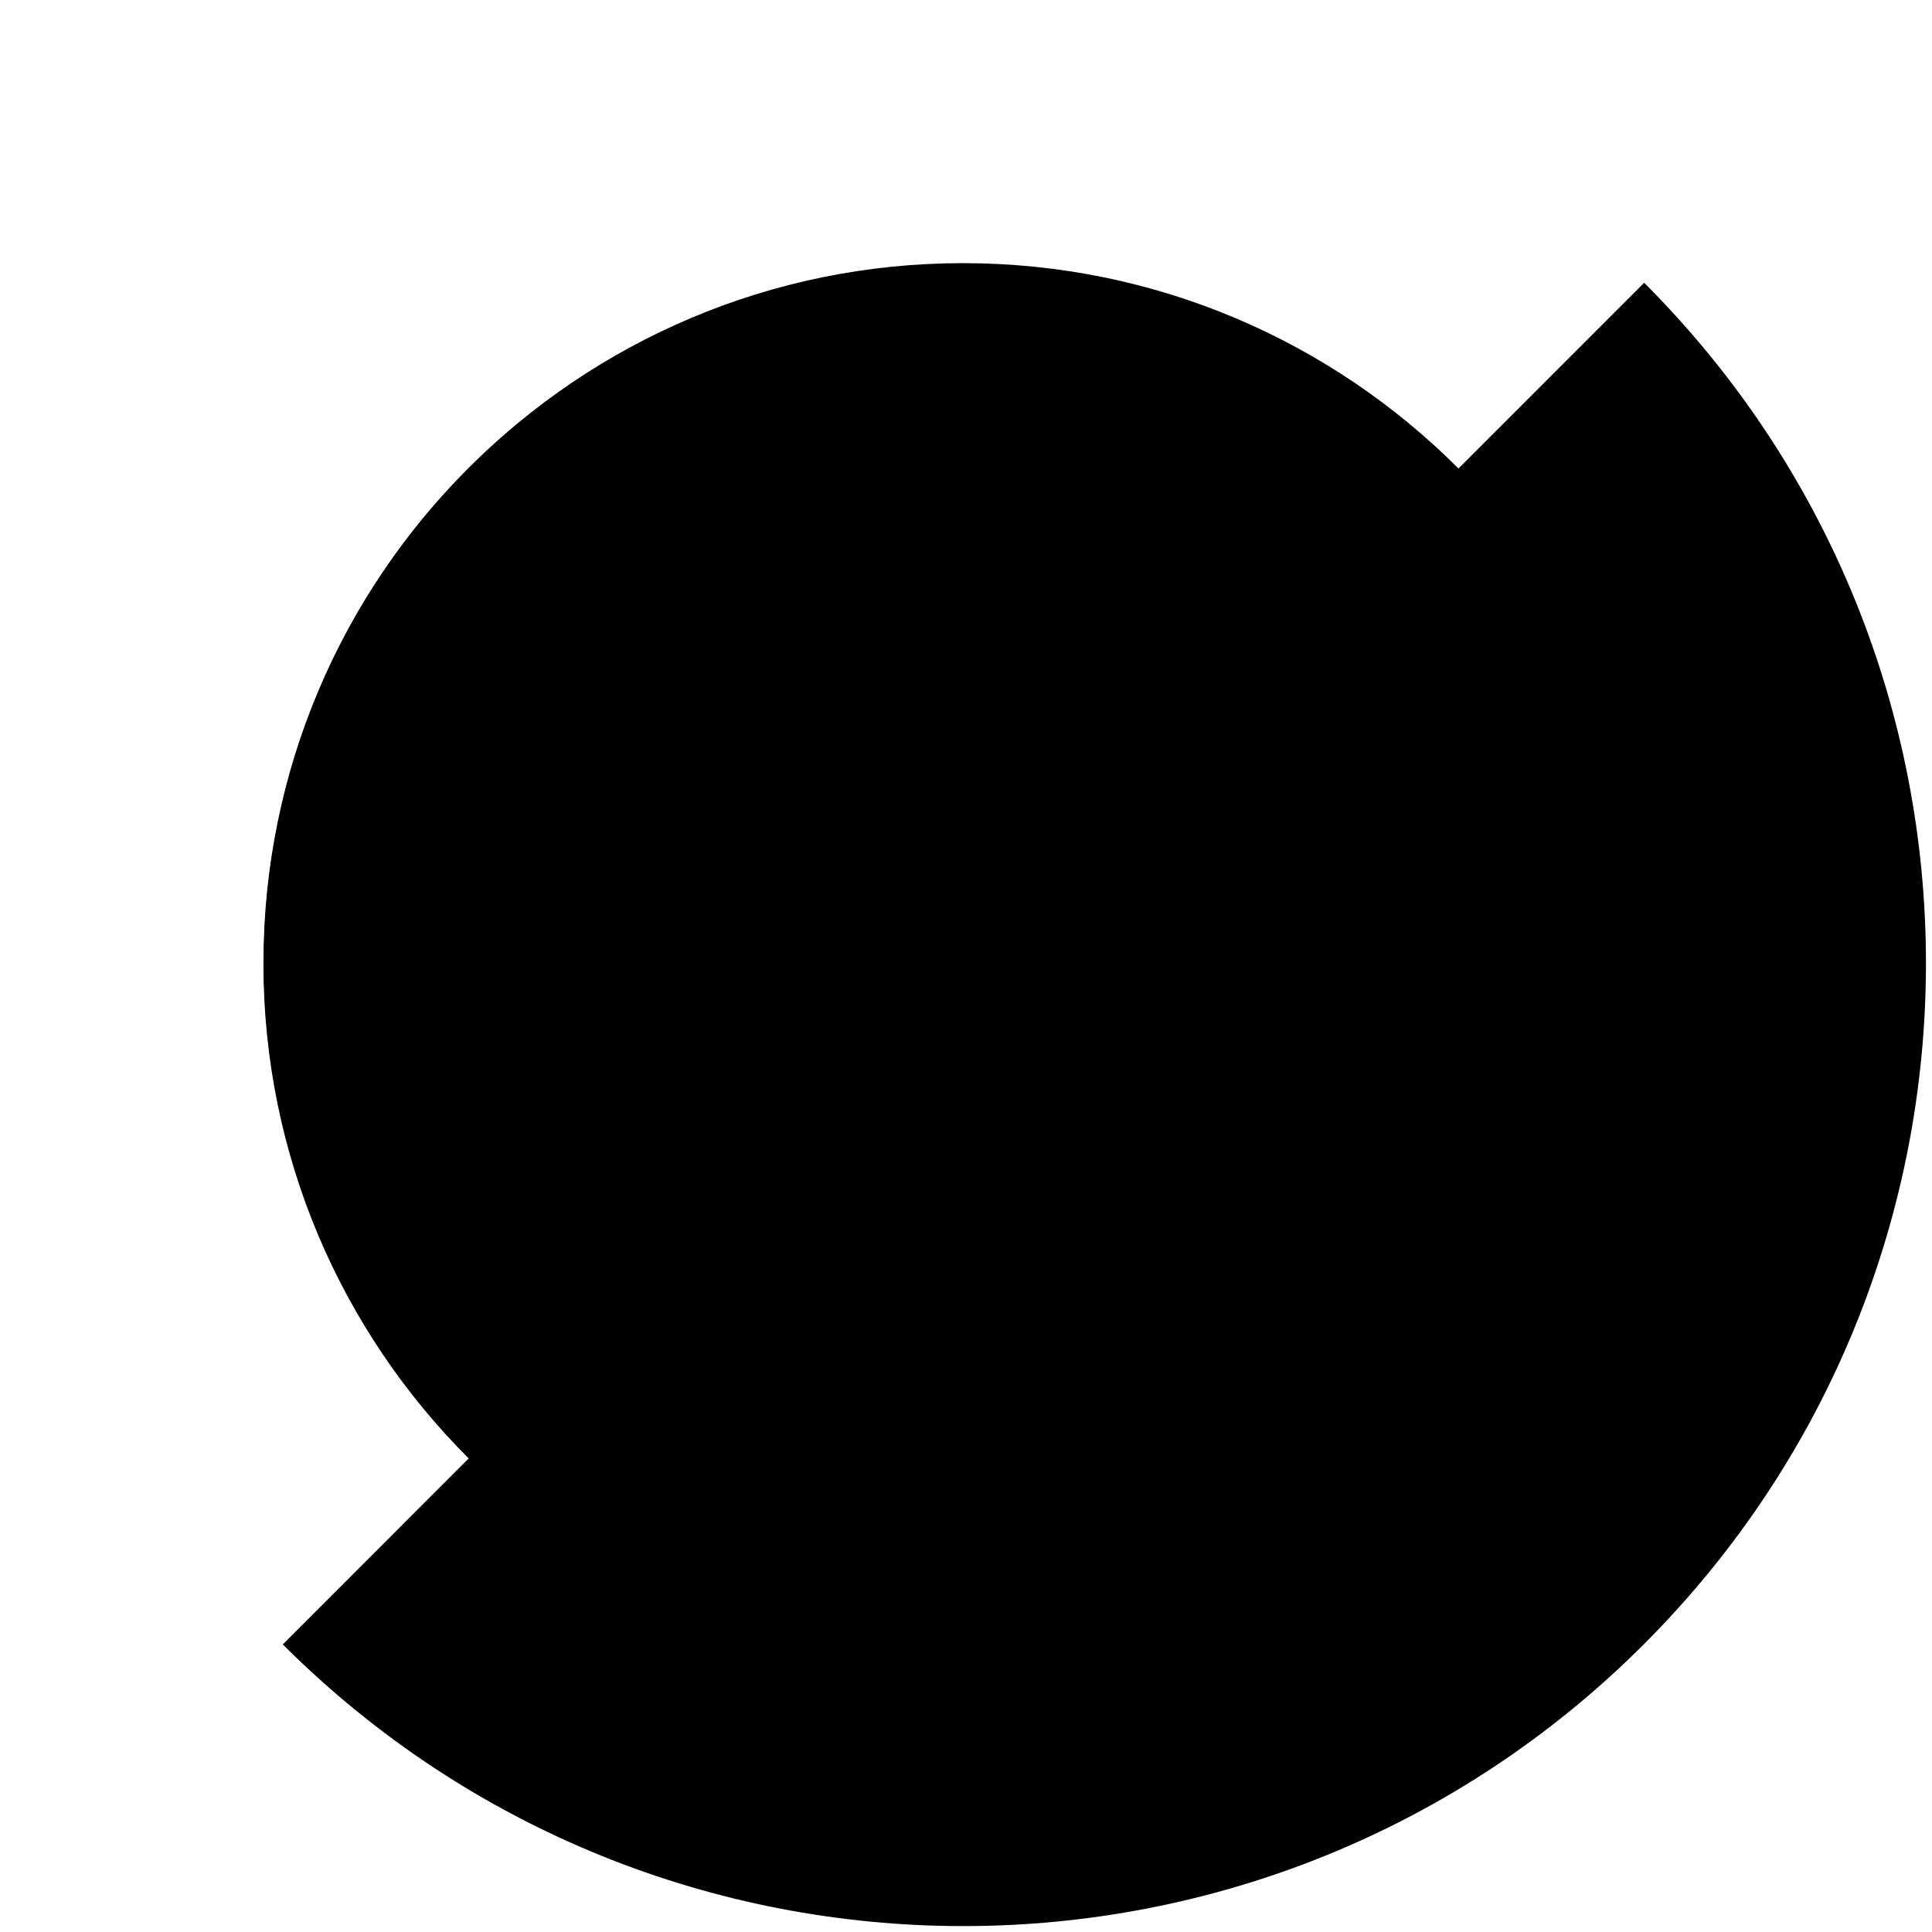
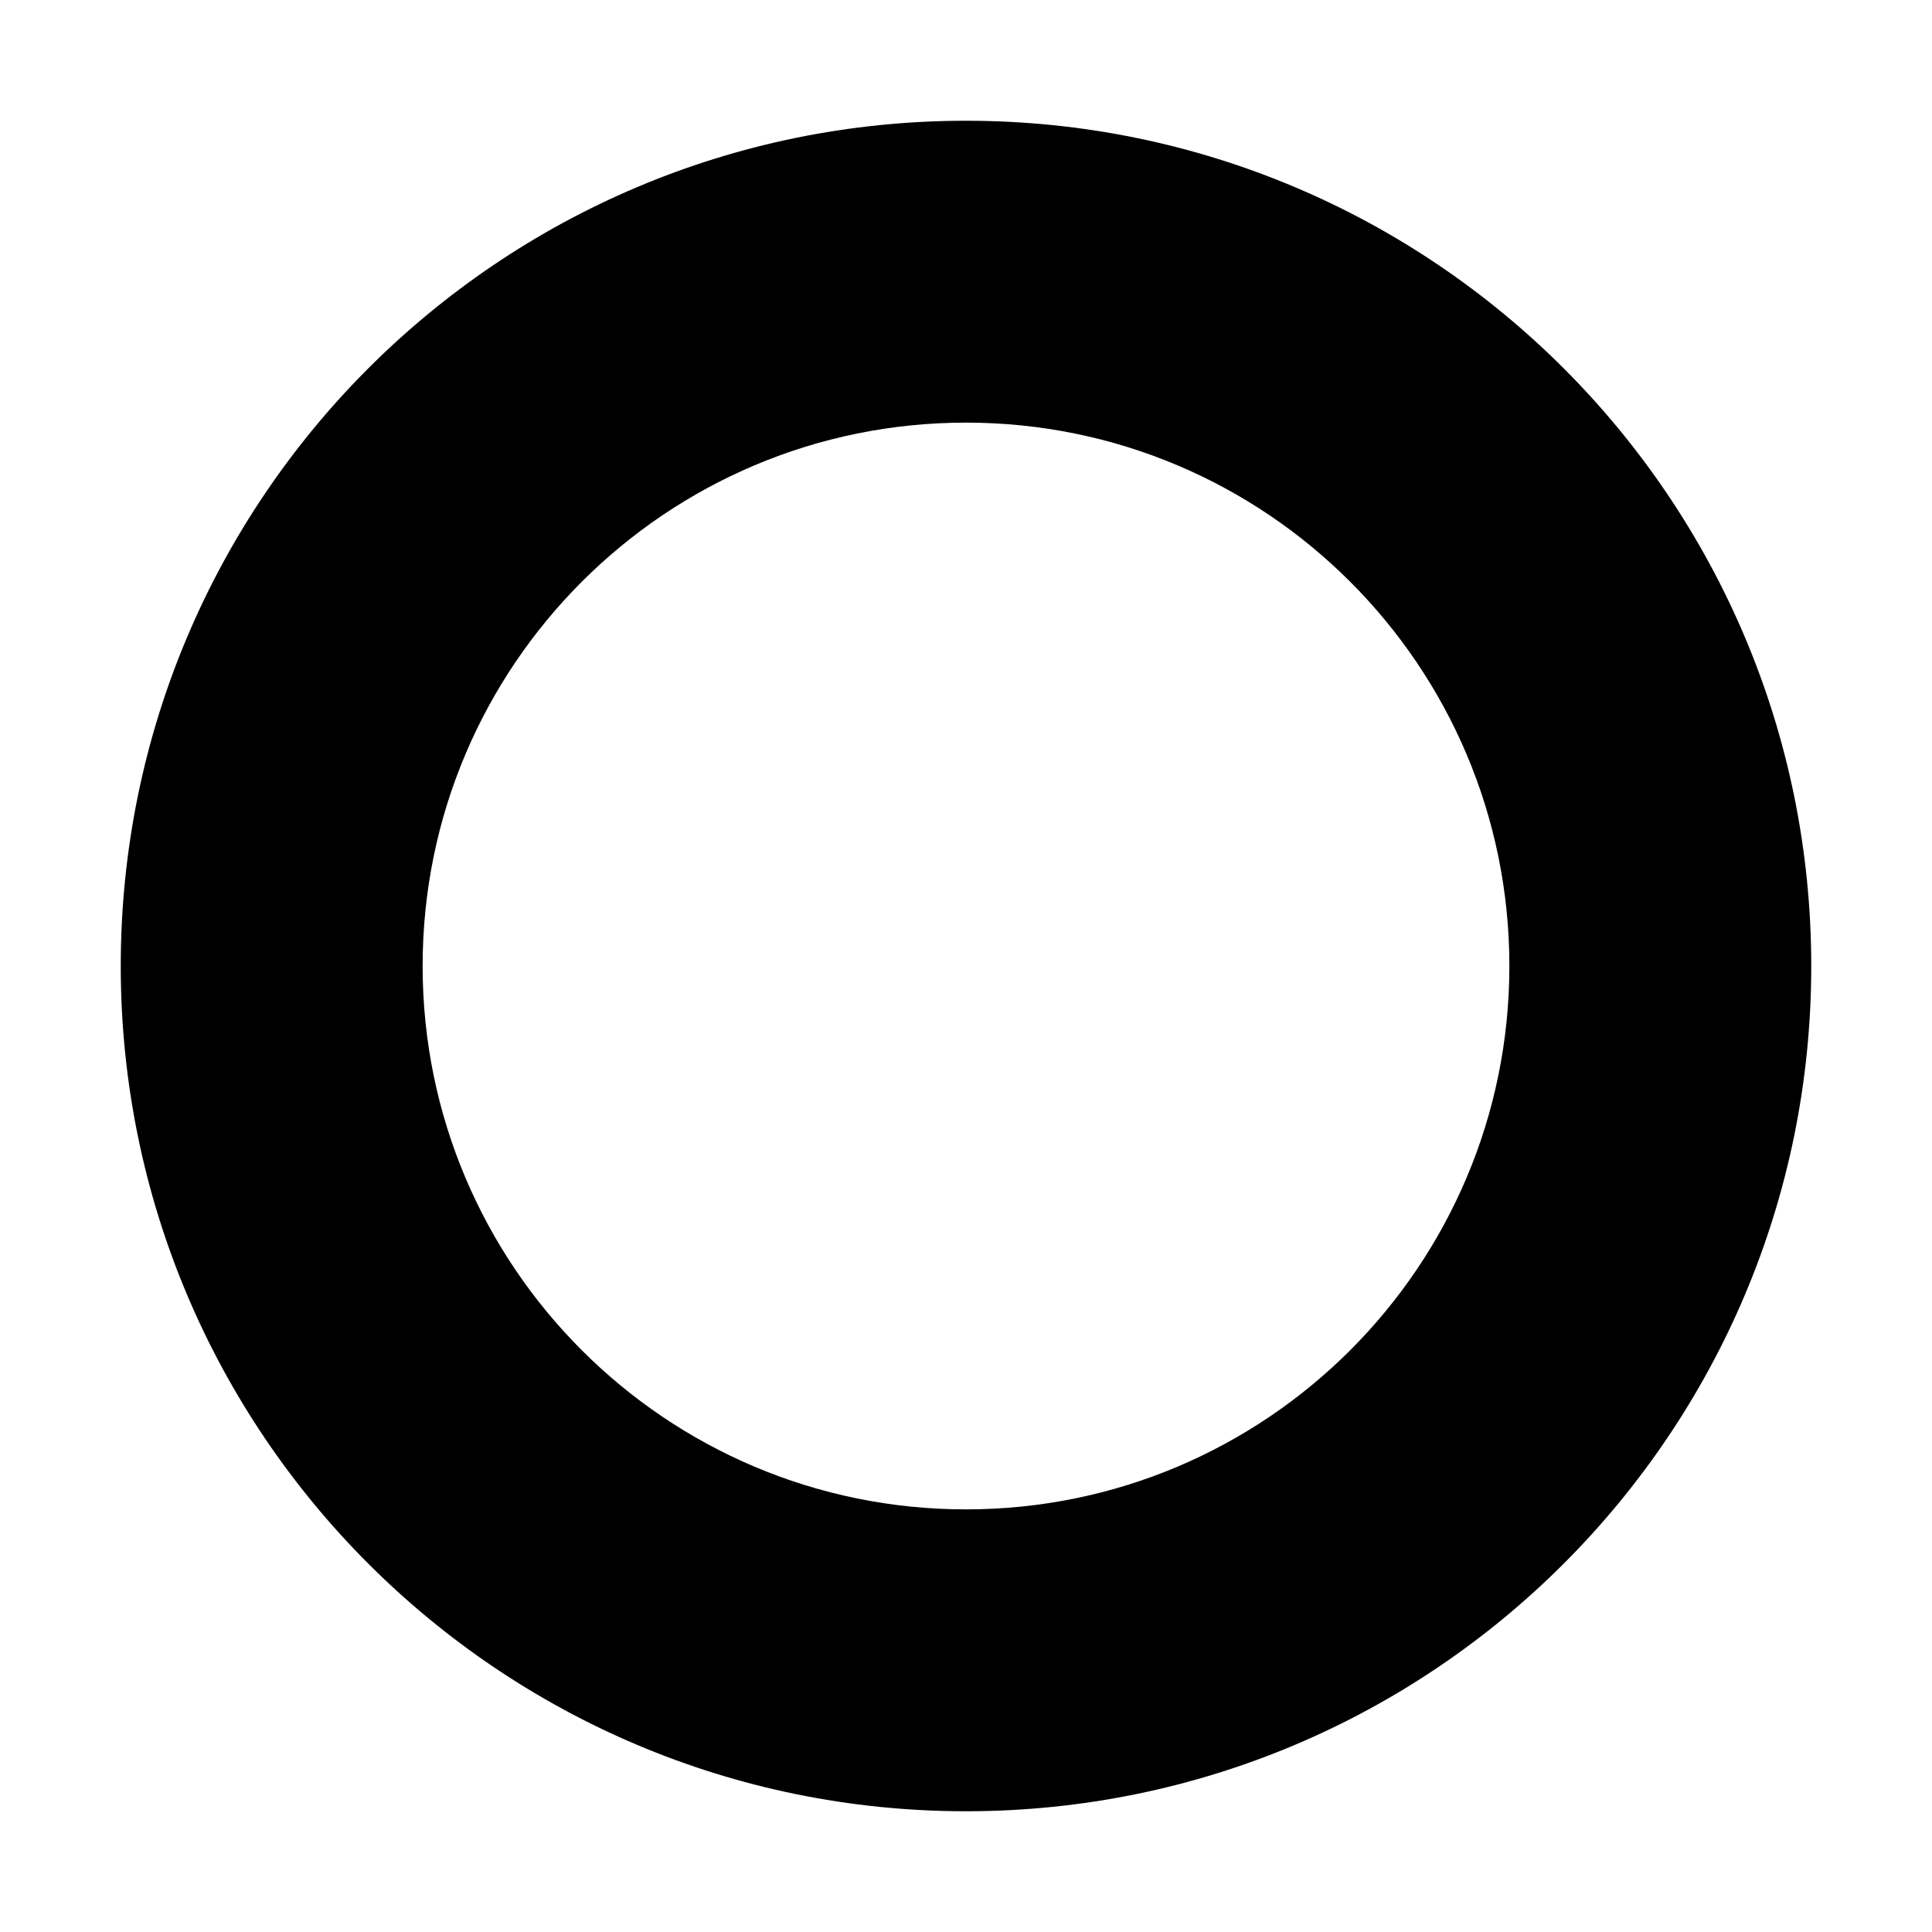
<svg xmlns="http://www.w3.org/2000/svg" class="icon" width="200px" height="200.00px" viewBox="0 0 1024 1024" version="1.1">
-   <path d="M871.447 149.876L149.876 871.564c199.331 199.098 522.24 199.098 721.455-0.116 199.215-199.331 199.331-522.24 0.116-721.571z" fill="currentColor" />
-   <path d="M139.613 510.534c0 204.87 166.051 370.921 370.921 371.037 204.87 0 370.921-166.051 371.037-370.921v-0.116c0-204.87-166.051-370.921-370.921-371.06C305.804 139.334 139.636 305.524 139.636 510.534c0-0.14 0-0.14 0 0z" fill="currentColor" />
-   <path d="M764.858 241.059c-145.245-137.239-374.202-135.145-516.561 7.215-142.243 142.383-144.477 371.34-7.238 516.585 0-0.116 523.799-523.799 523.799-523.799z" fill="currentColor" />
-   <path d="M775.308 512L512 775.308 248.692 512 512 248.692 775.308 512z m-65.862 0L512 314.484l-197.469 197.469 197.469 197.492 197.492-197.492z" fill="currentColor" />
+   <path fill="currentColor" fill-rule="evenodd" d="M512 64A448 448 0 1 1 512 960A448 448 0 1 1 512 64M512 224A288 288 0 1 1 512 800A288 288 0 1 1 512 224" />
</svg>
